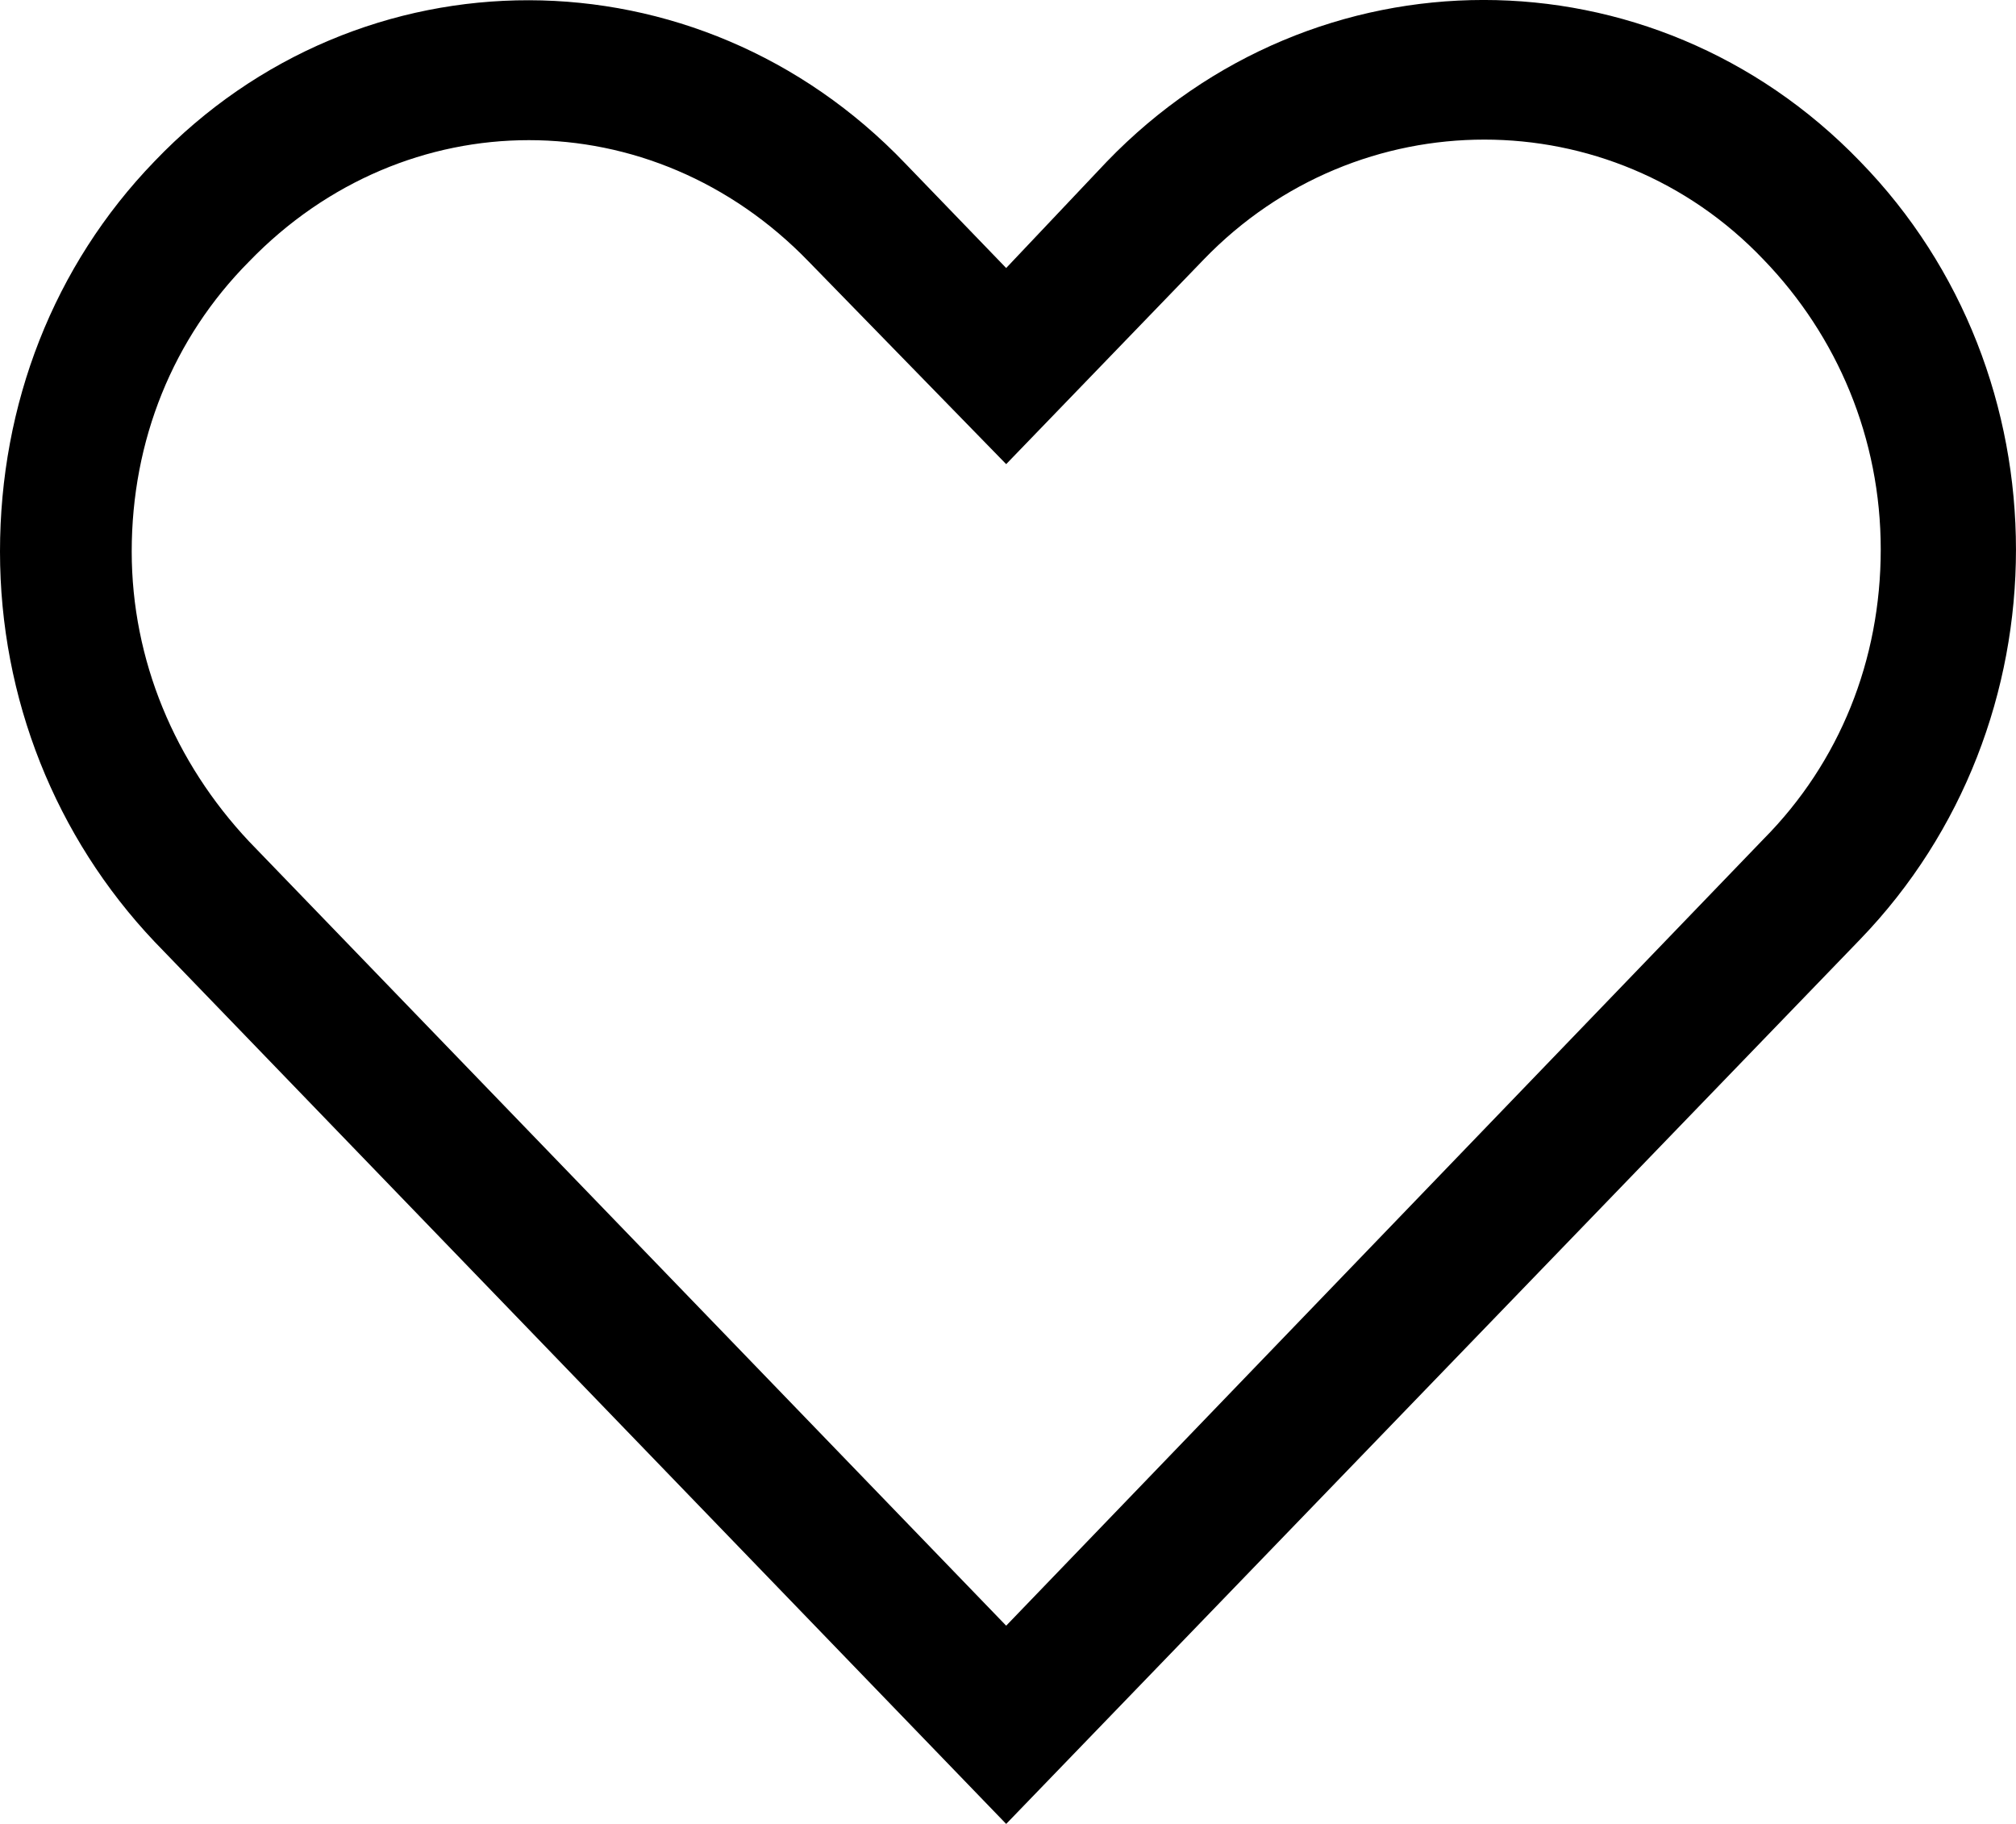
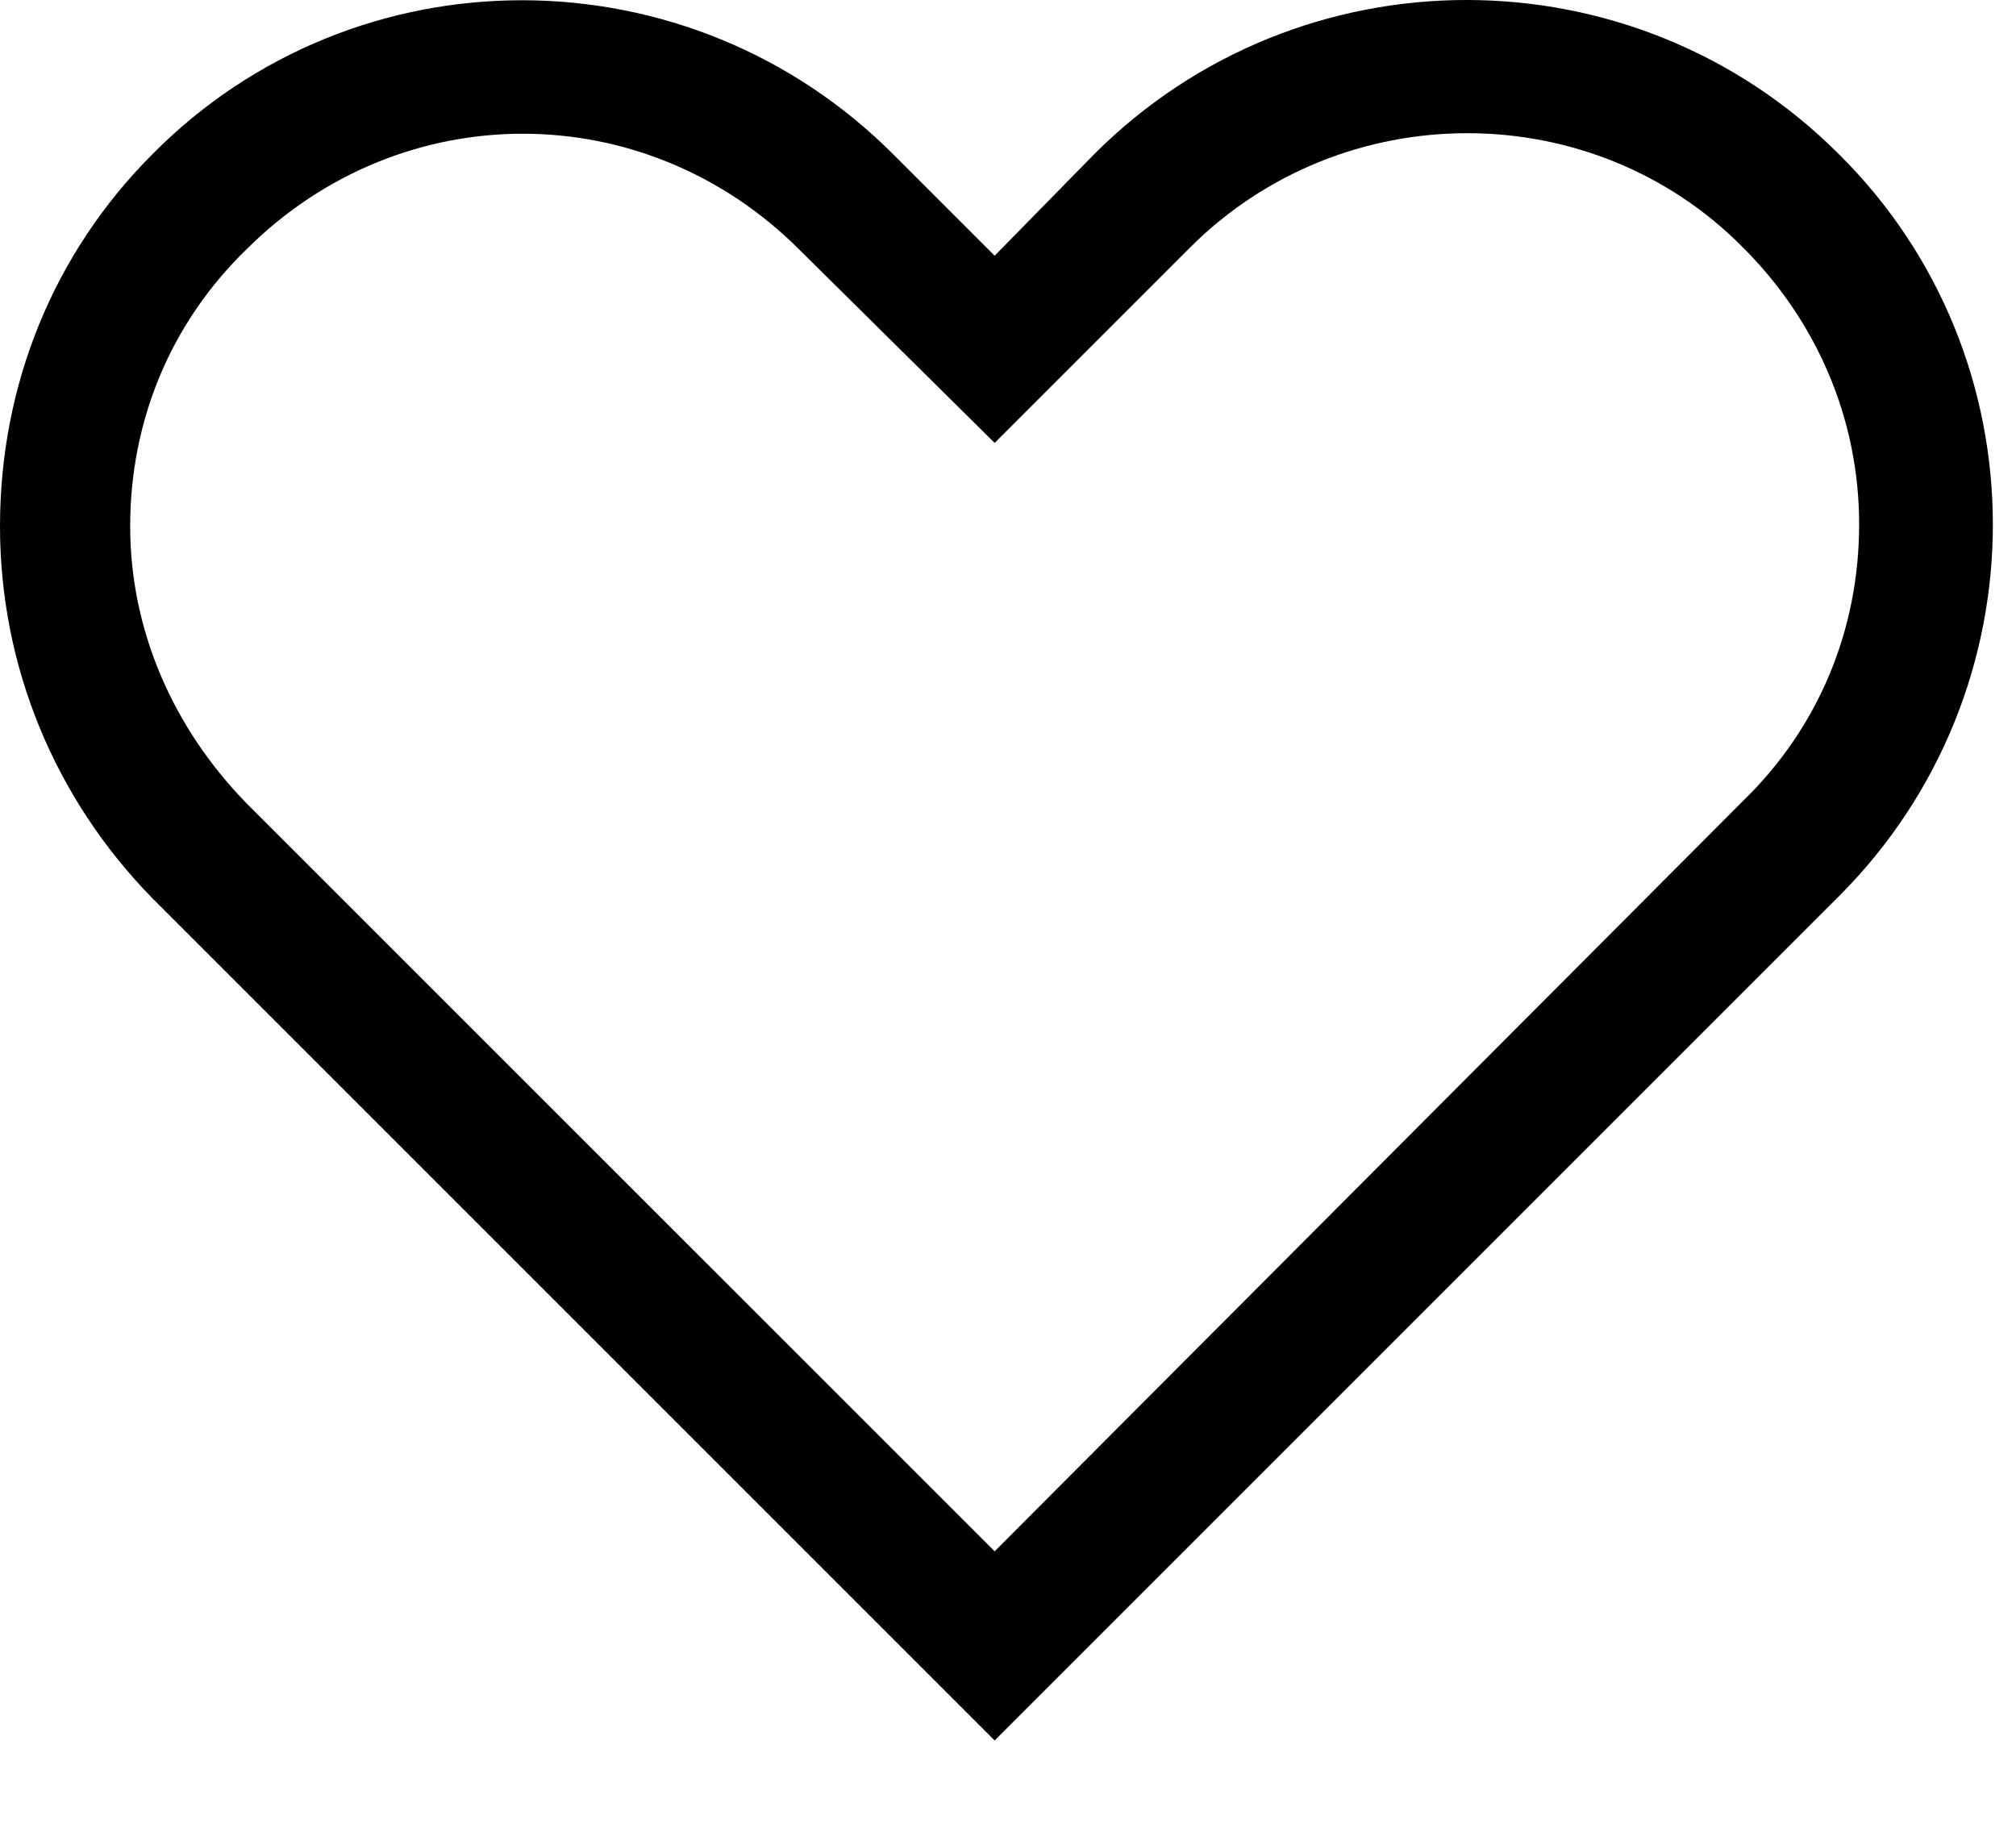
<svg xmlns="http://www.w3.org/2000/svg" width="21" height="19" viewBox="0 0 21 19" fill="none">
-   <path d="M19.376 9.786C21.541 7.543 21.541 3.902 19.376 1.682C17.212 -0.561 13.696 -0.561 11.531 1.682L10.481 2.792L9.431 1.704C7.266 -0.561 3.751 -0.561 1.608 1.682C0.557 2.77 0 4.213 0 5.745C0 7.277 0.579 8.72 1.608 9.808L10.481 19L19.376 9.786ZM1.372 5.745C1.372 4.59 1.8 3.525 2.594 2.725C3.408 1.882 4.458 1.46 5.509 1.46C6.559 1.46 7.609 1.882 8.424 2.725L10.481 4.835L12.539 2.703C14.146 1.038 16.783 1.038 18.369 2.703C19.141 3.502 19.591 4.568 19.591 5.723C19.591 6.877 19.162 7.943 18.369 8.742L10.481 16.935L2.594 8.765C1.822 7.943 1.372 6.877 1.372 5.745Z" fill="black" />
+   <path d="M19.154 9.338C21.294 7.198 21.294 3.724 19.154 1.605C17.014 -0.535 13.539 -0.535 11.399 1.605L10.361 2.664L9.323 1.626C7.183 -0.535 3.708 -0.535 1.589 1.605C0.551 2.643 0 4.02 0 5.482C0 6.944 0.572 8.321 1.589 9.359L10.361 18.131L19.154 9.338ZM1.356 5.482C1.356 4.38 1.78 3.363 2.564 2.601C3.369 1.796 4.407 1.393 5.445 1.393C6.484 1.393 7.522 1.796 8.327 2.601L10.361 4.614L12.395 2.58C13.984 0.99 16.59 0.99 18.158 2.58C18.921 3.342 19.366 4.359 19.366 5.461C19.366 6.563 18.942 7.58 18.158 8.342L10.361 16.16L2.564 8.364C1.801 7.58 1.356 6.563 1.356 5.482Z" fill="black" />
</svg>
